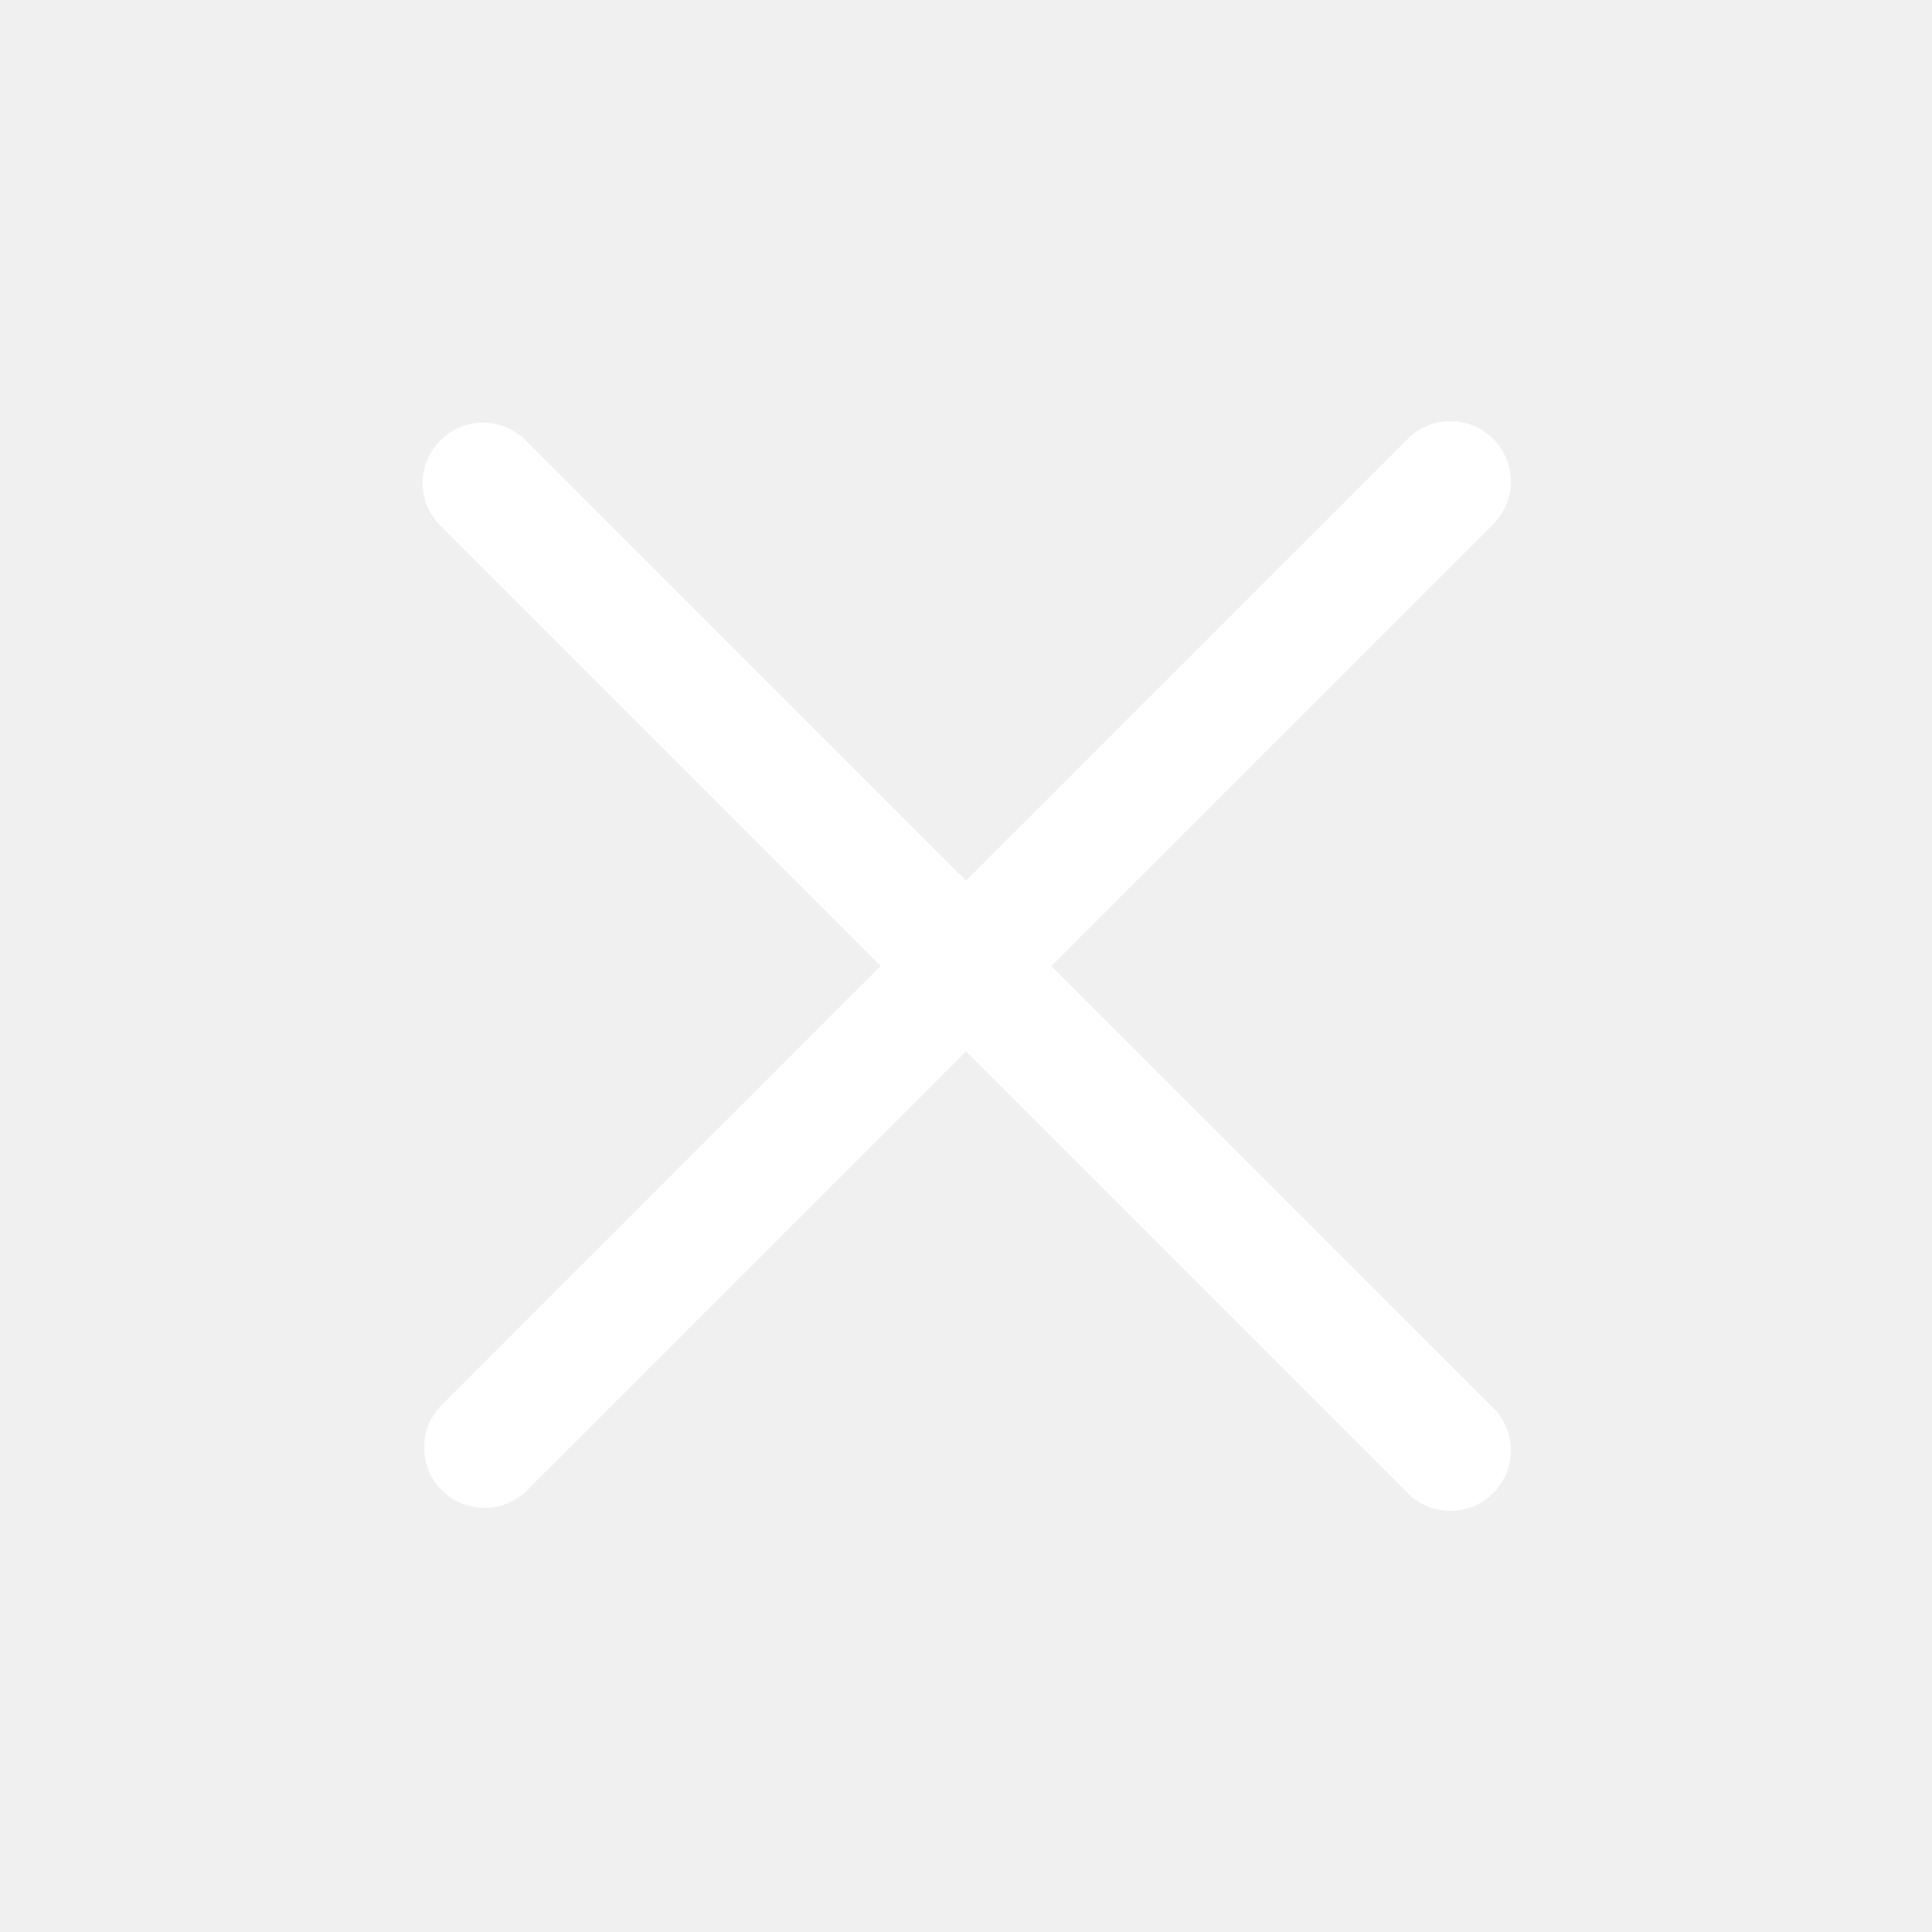
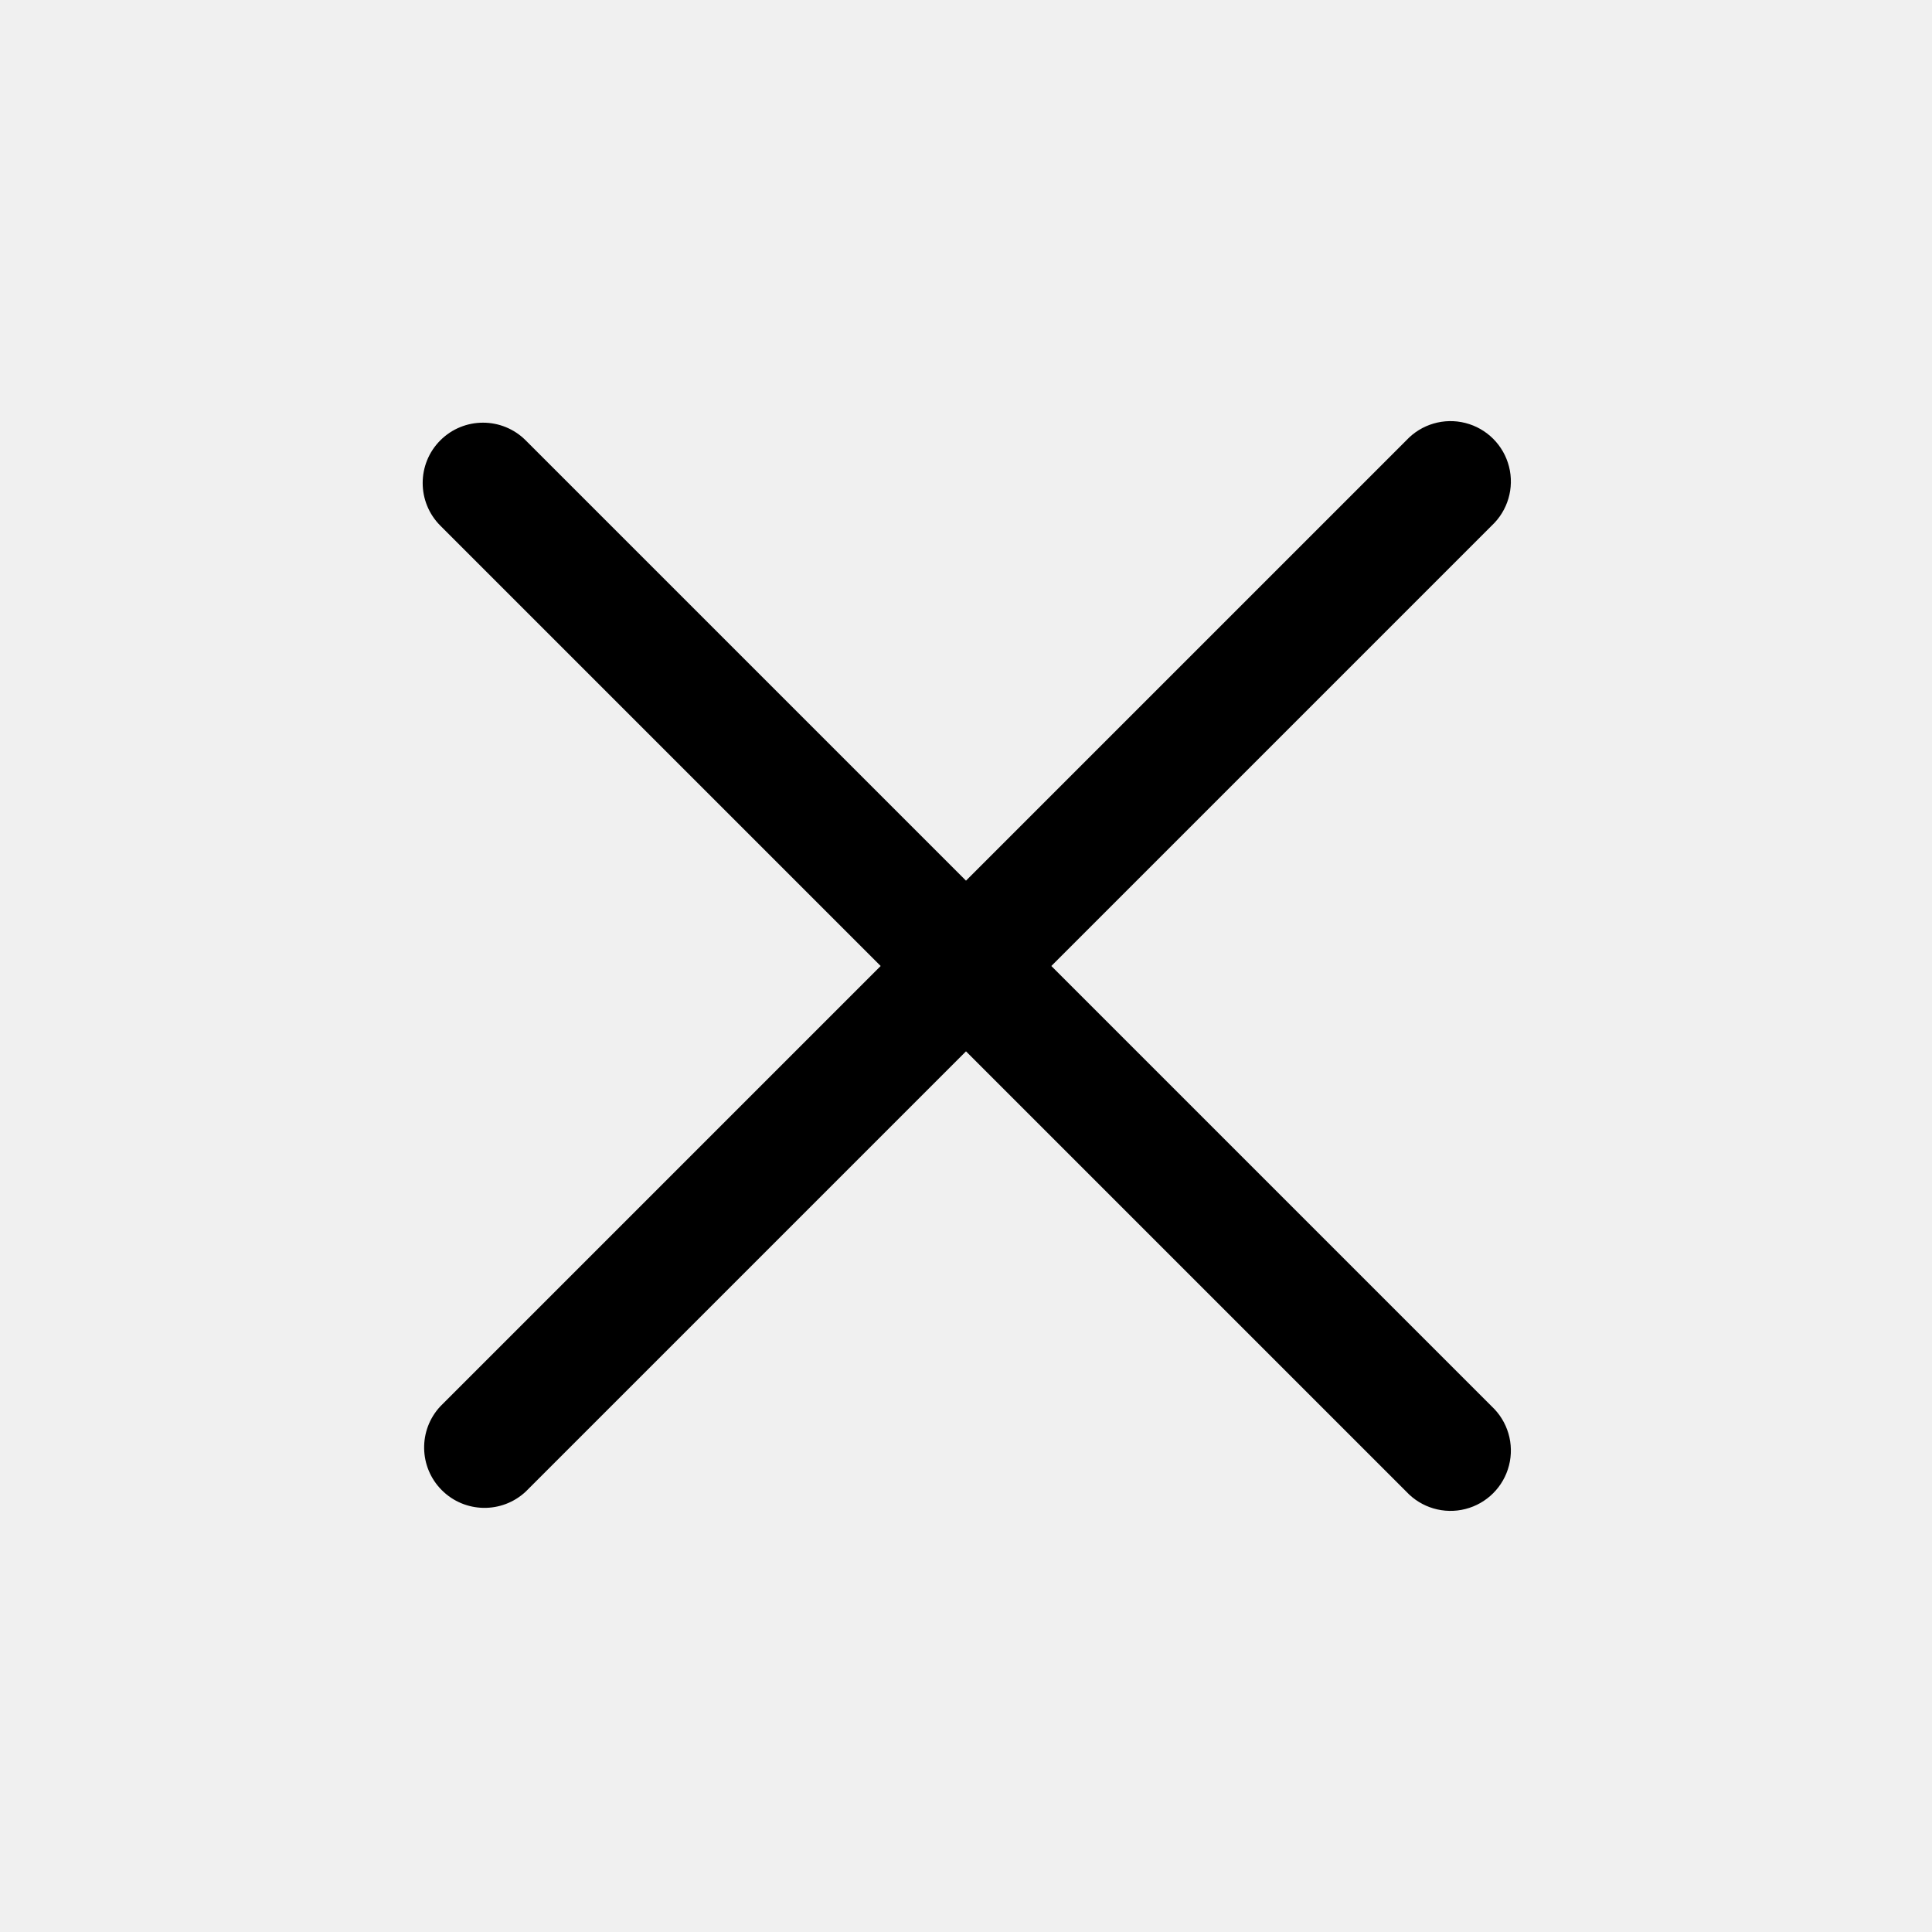
- <svg xmlns="http://www.w3.org/2000/svg" viewBox="0 0 24 24" fill="#fff" class="w-6 h-6">
+ <svg xmlns="http://www.w3.org/2000/svg" viewBox="0 0 24 24" fill="#000" class="w-8 h-8">
  <path fill-rule="evenodd" d="M5.47 5.47a.75.75 0 011.06 0L12 10.94l5.47-5.47a.75.75 0 111.06 1.06L13.06 12l5.47 5.47a.75.75 0 11-1.06 1.06L12 13.06l-5.47 5.47a.75.75 0 01-1.06-1.06L10.94 12 5.47 6.53a.75.75 0 010-1.06z" clip-rule="evenodd" />
</svg>
